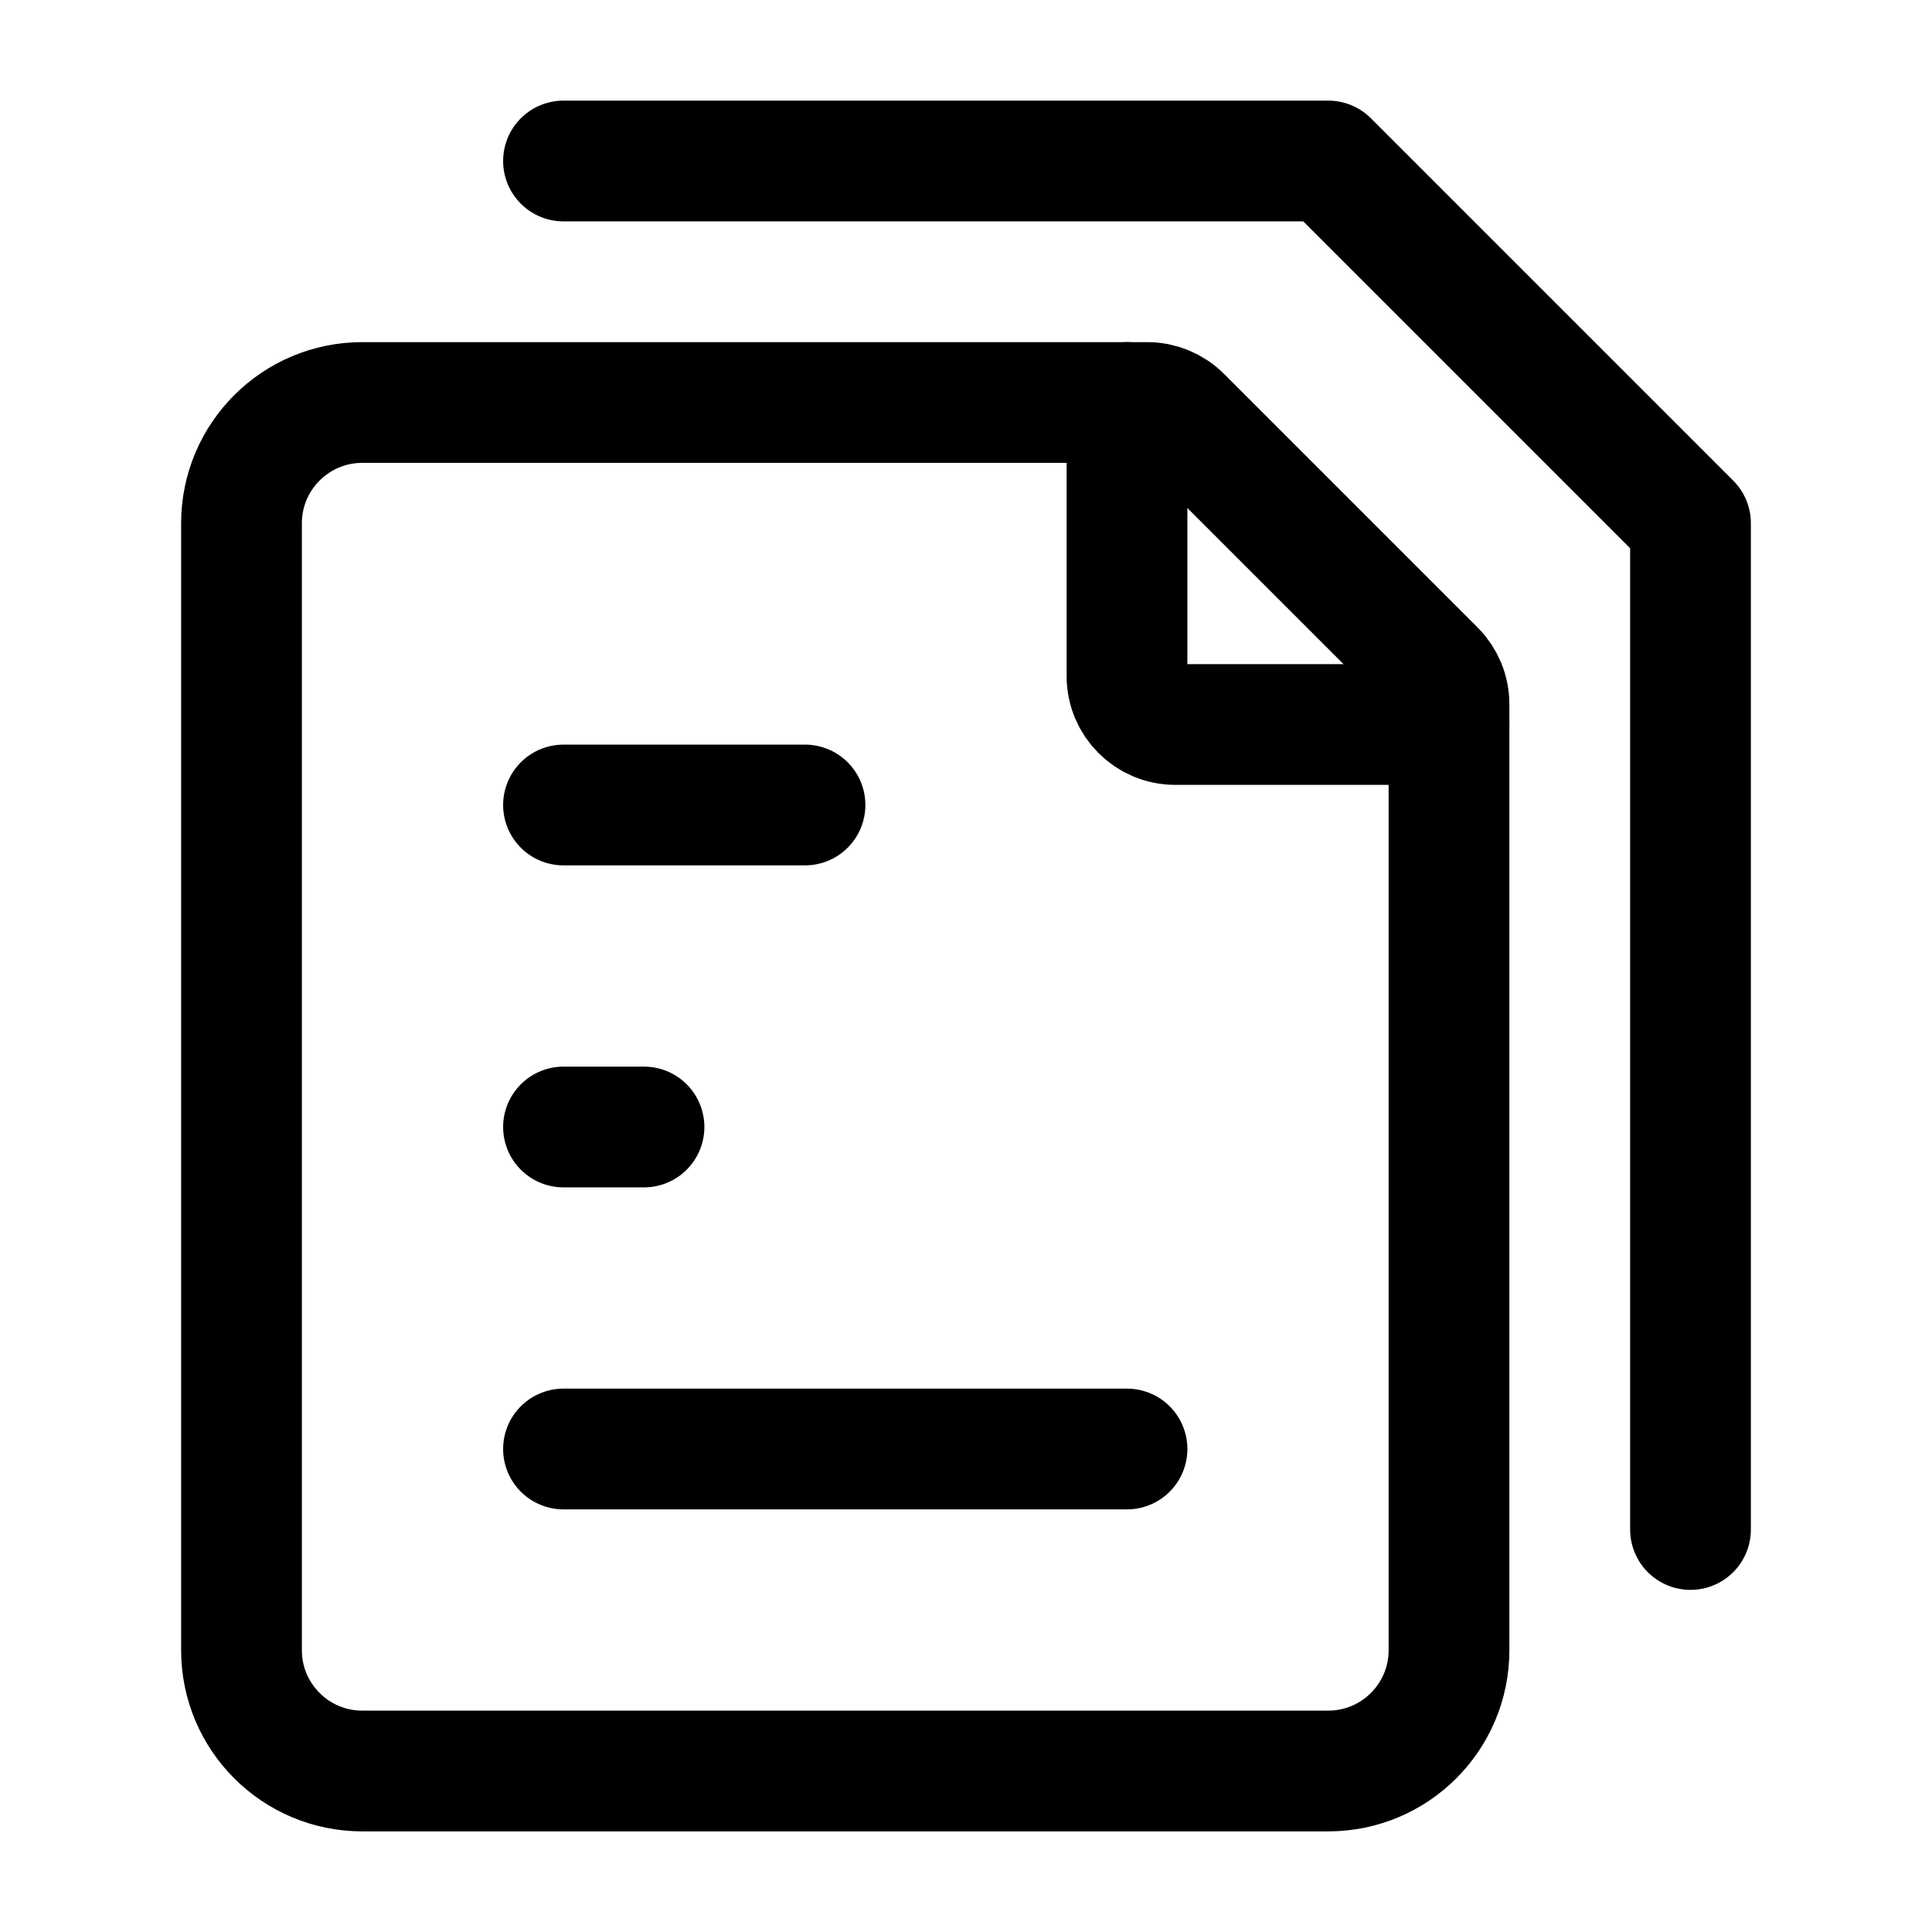
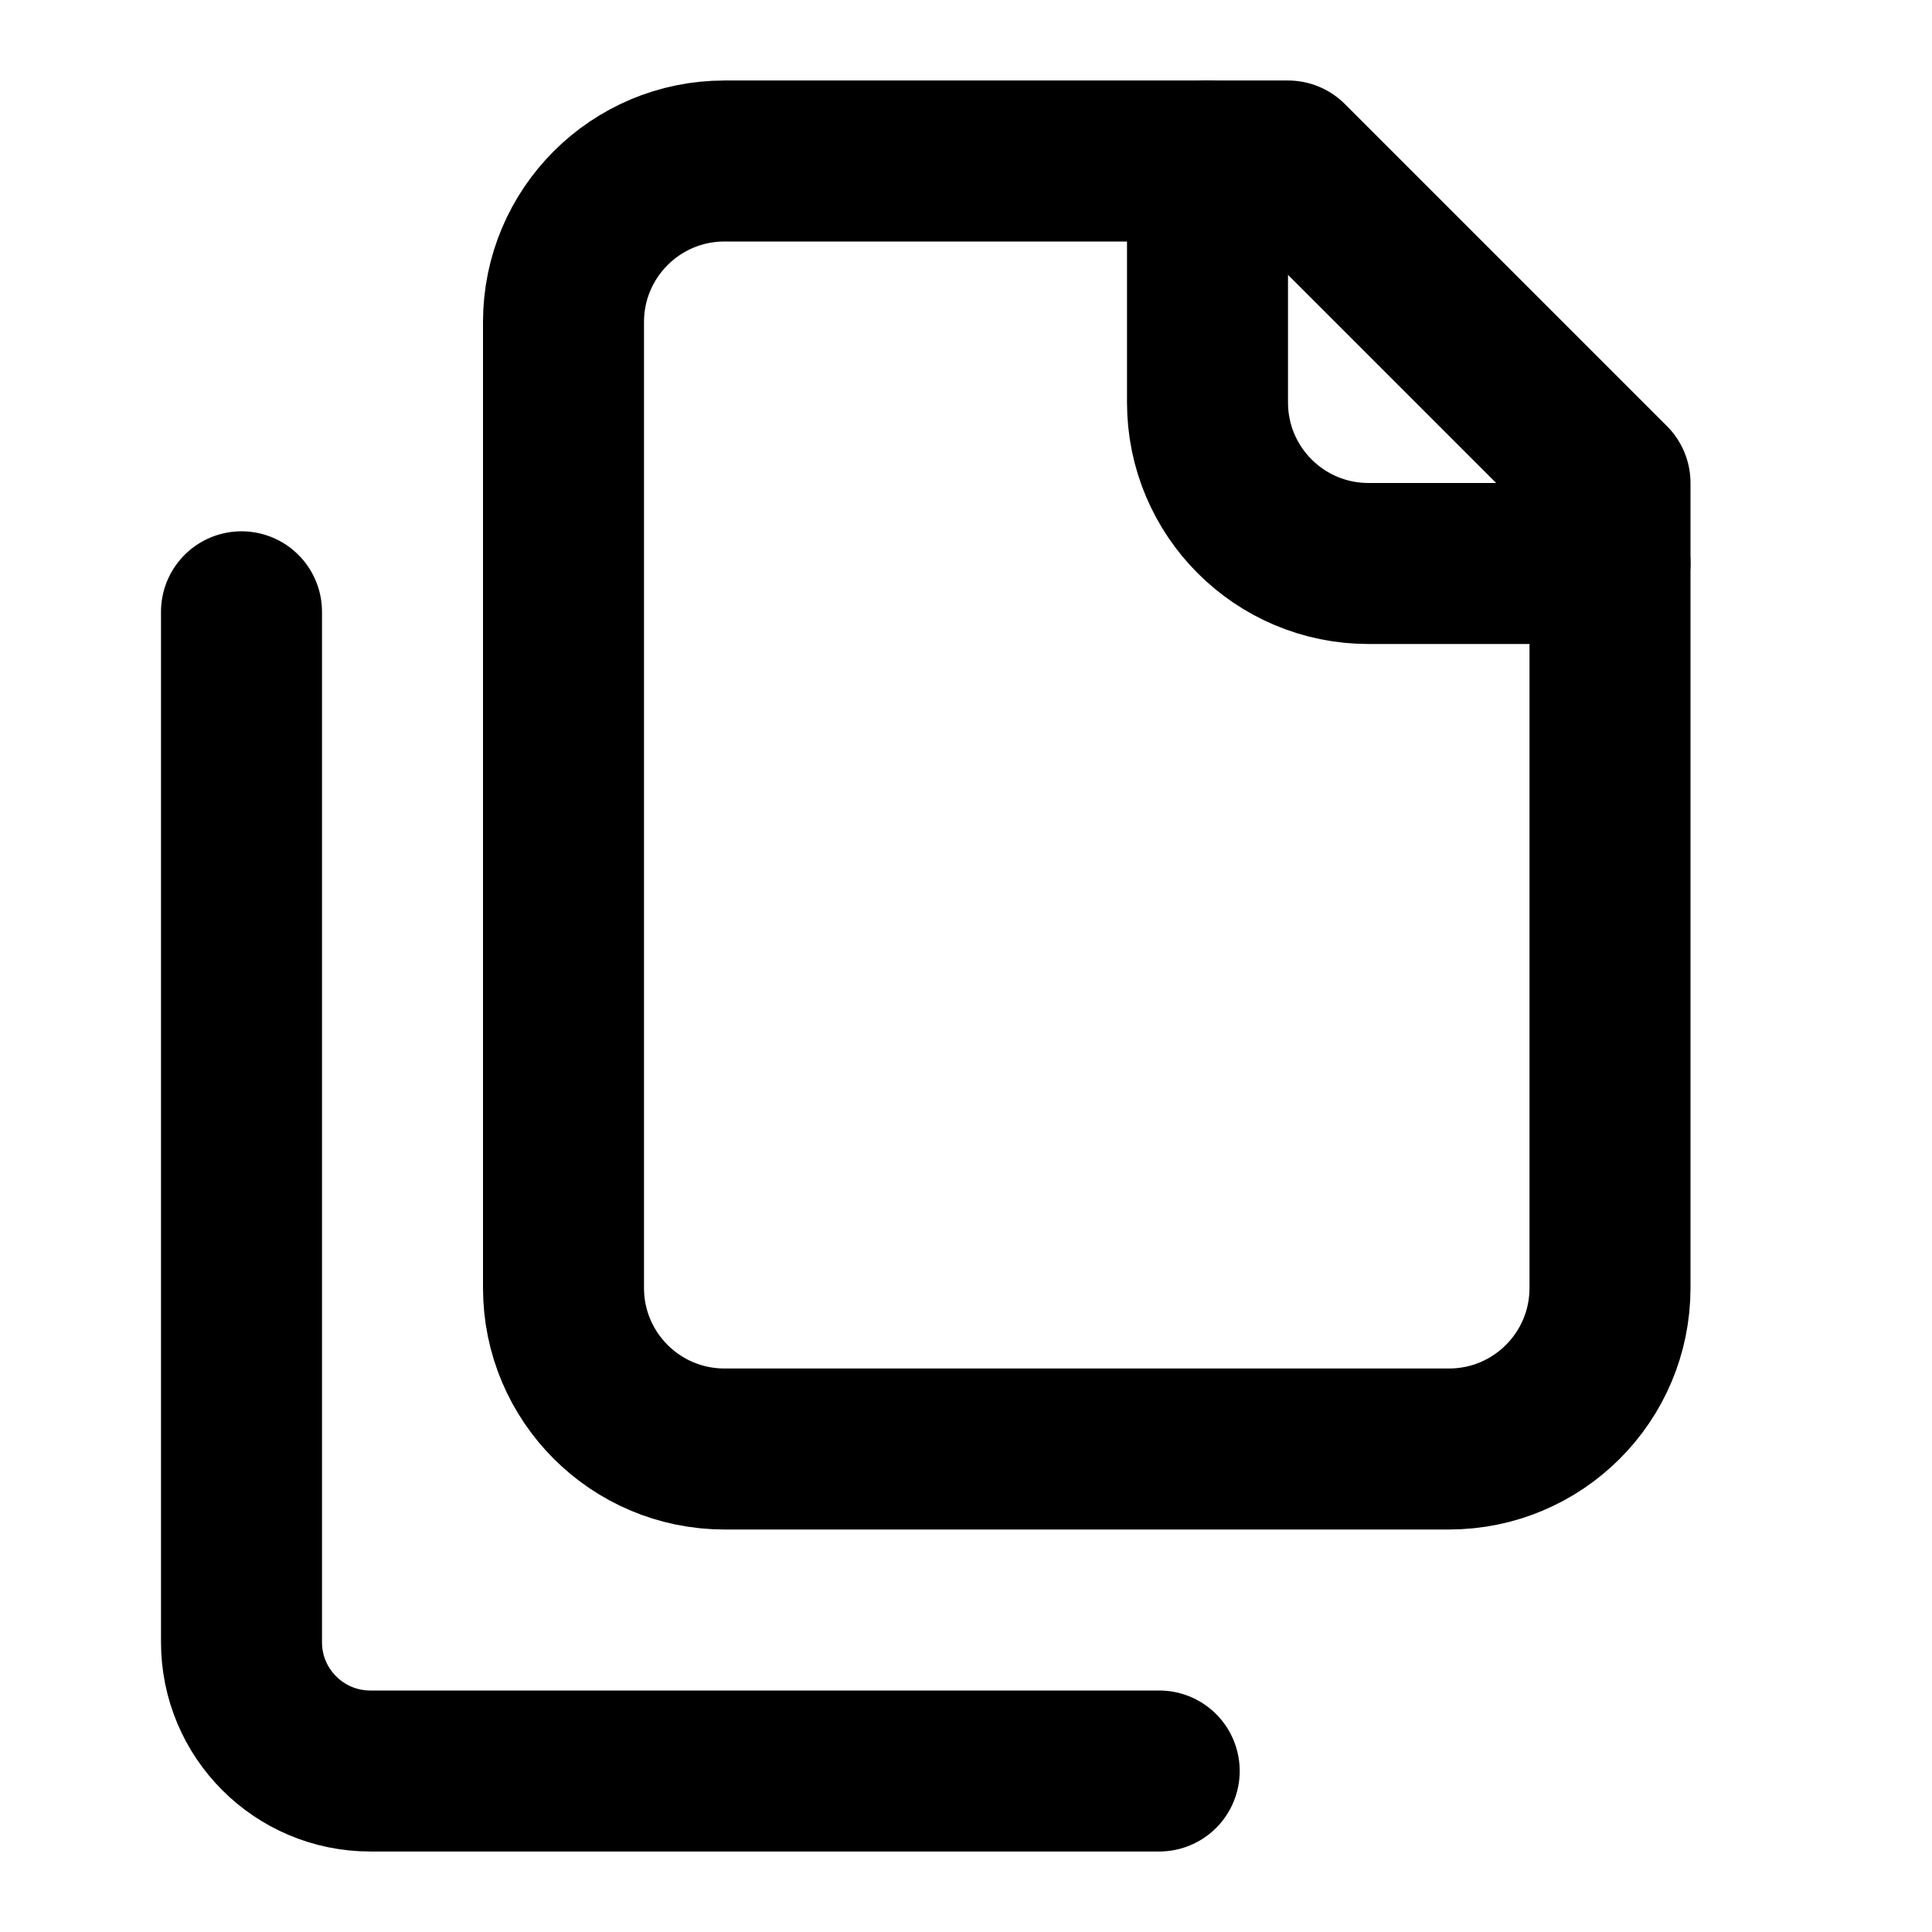
- <svg xmlns="http://www.w3.org/2000/svg" width="24" height="24" viewBox="0 0 24 24" stroke-width="1.5" fill="none">
-   <path d="M7 18H10.5H14" stroke="currentColor" stroke-linecap="round" stroke-linejoin="round" />
-   <path d="M7 14H7.5H8" stroke="currentColor" stroke-linecap="round" stroke-linejoin="round" />
-   <path d="M7 10H8.5H10" stroke="currentColor" stroke-linecap="round" stroke-linejoin="round" />
-   <path d="M7 2L16.5 2L21 6.5V19" stroke="currentColor" stroke-linecap="round" stroke-linejoin="round" />
-   <path d="M3 20.5V6.5C3 5.672 3.672 5 4.5 5H14.252C14.411 5 14.563 5.063 14.676 5.176L17.824 8.324C17.937 8.437 18 8.589 18 8.749V20.5C18 21.328 17.328 22 16.5 22H4.5C3.672 22 3 21.328 3 20.5Z" stroke="currentColor" stroke-linecap="round" stroke-linejoin="round" />
-   <path d="M14 5V8.4C14 8.731 14.269 9 14.6 9H18" stroke="currentColor" stroke-linecap="round" stroke-linejoin="round" />
+ <svg xmlns="http://www.w3.org/2000/svg" width="24" height="24" viewBox="0 0 24 24" stroke-width="2" fill="none">
+   <path d="M20 7h-3a2 2 0 0 1-2-2V2" stroke="currentColor" stroke-linecap="round" stroke-linejoin="round" />
+   <path d="M9 18a2 2 0 0 1-2-2V4a2 2 0 0 1 2-2h7l4 4v10a2 2 0 0 1-2 2Z" stroke="currentColor" stroke-linecap="round" stroke-linejoin="round" />
+   <path d="M3 7.6v12.8A1.6 1.6 0 0 0 4.6 22h9.8" stroke="currentColor" stroke-linecap="round" stroke-linejoin="round" />
</svg>
